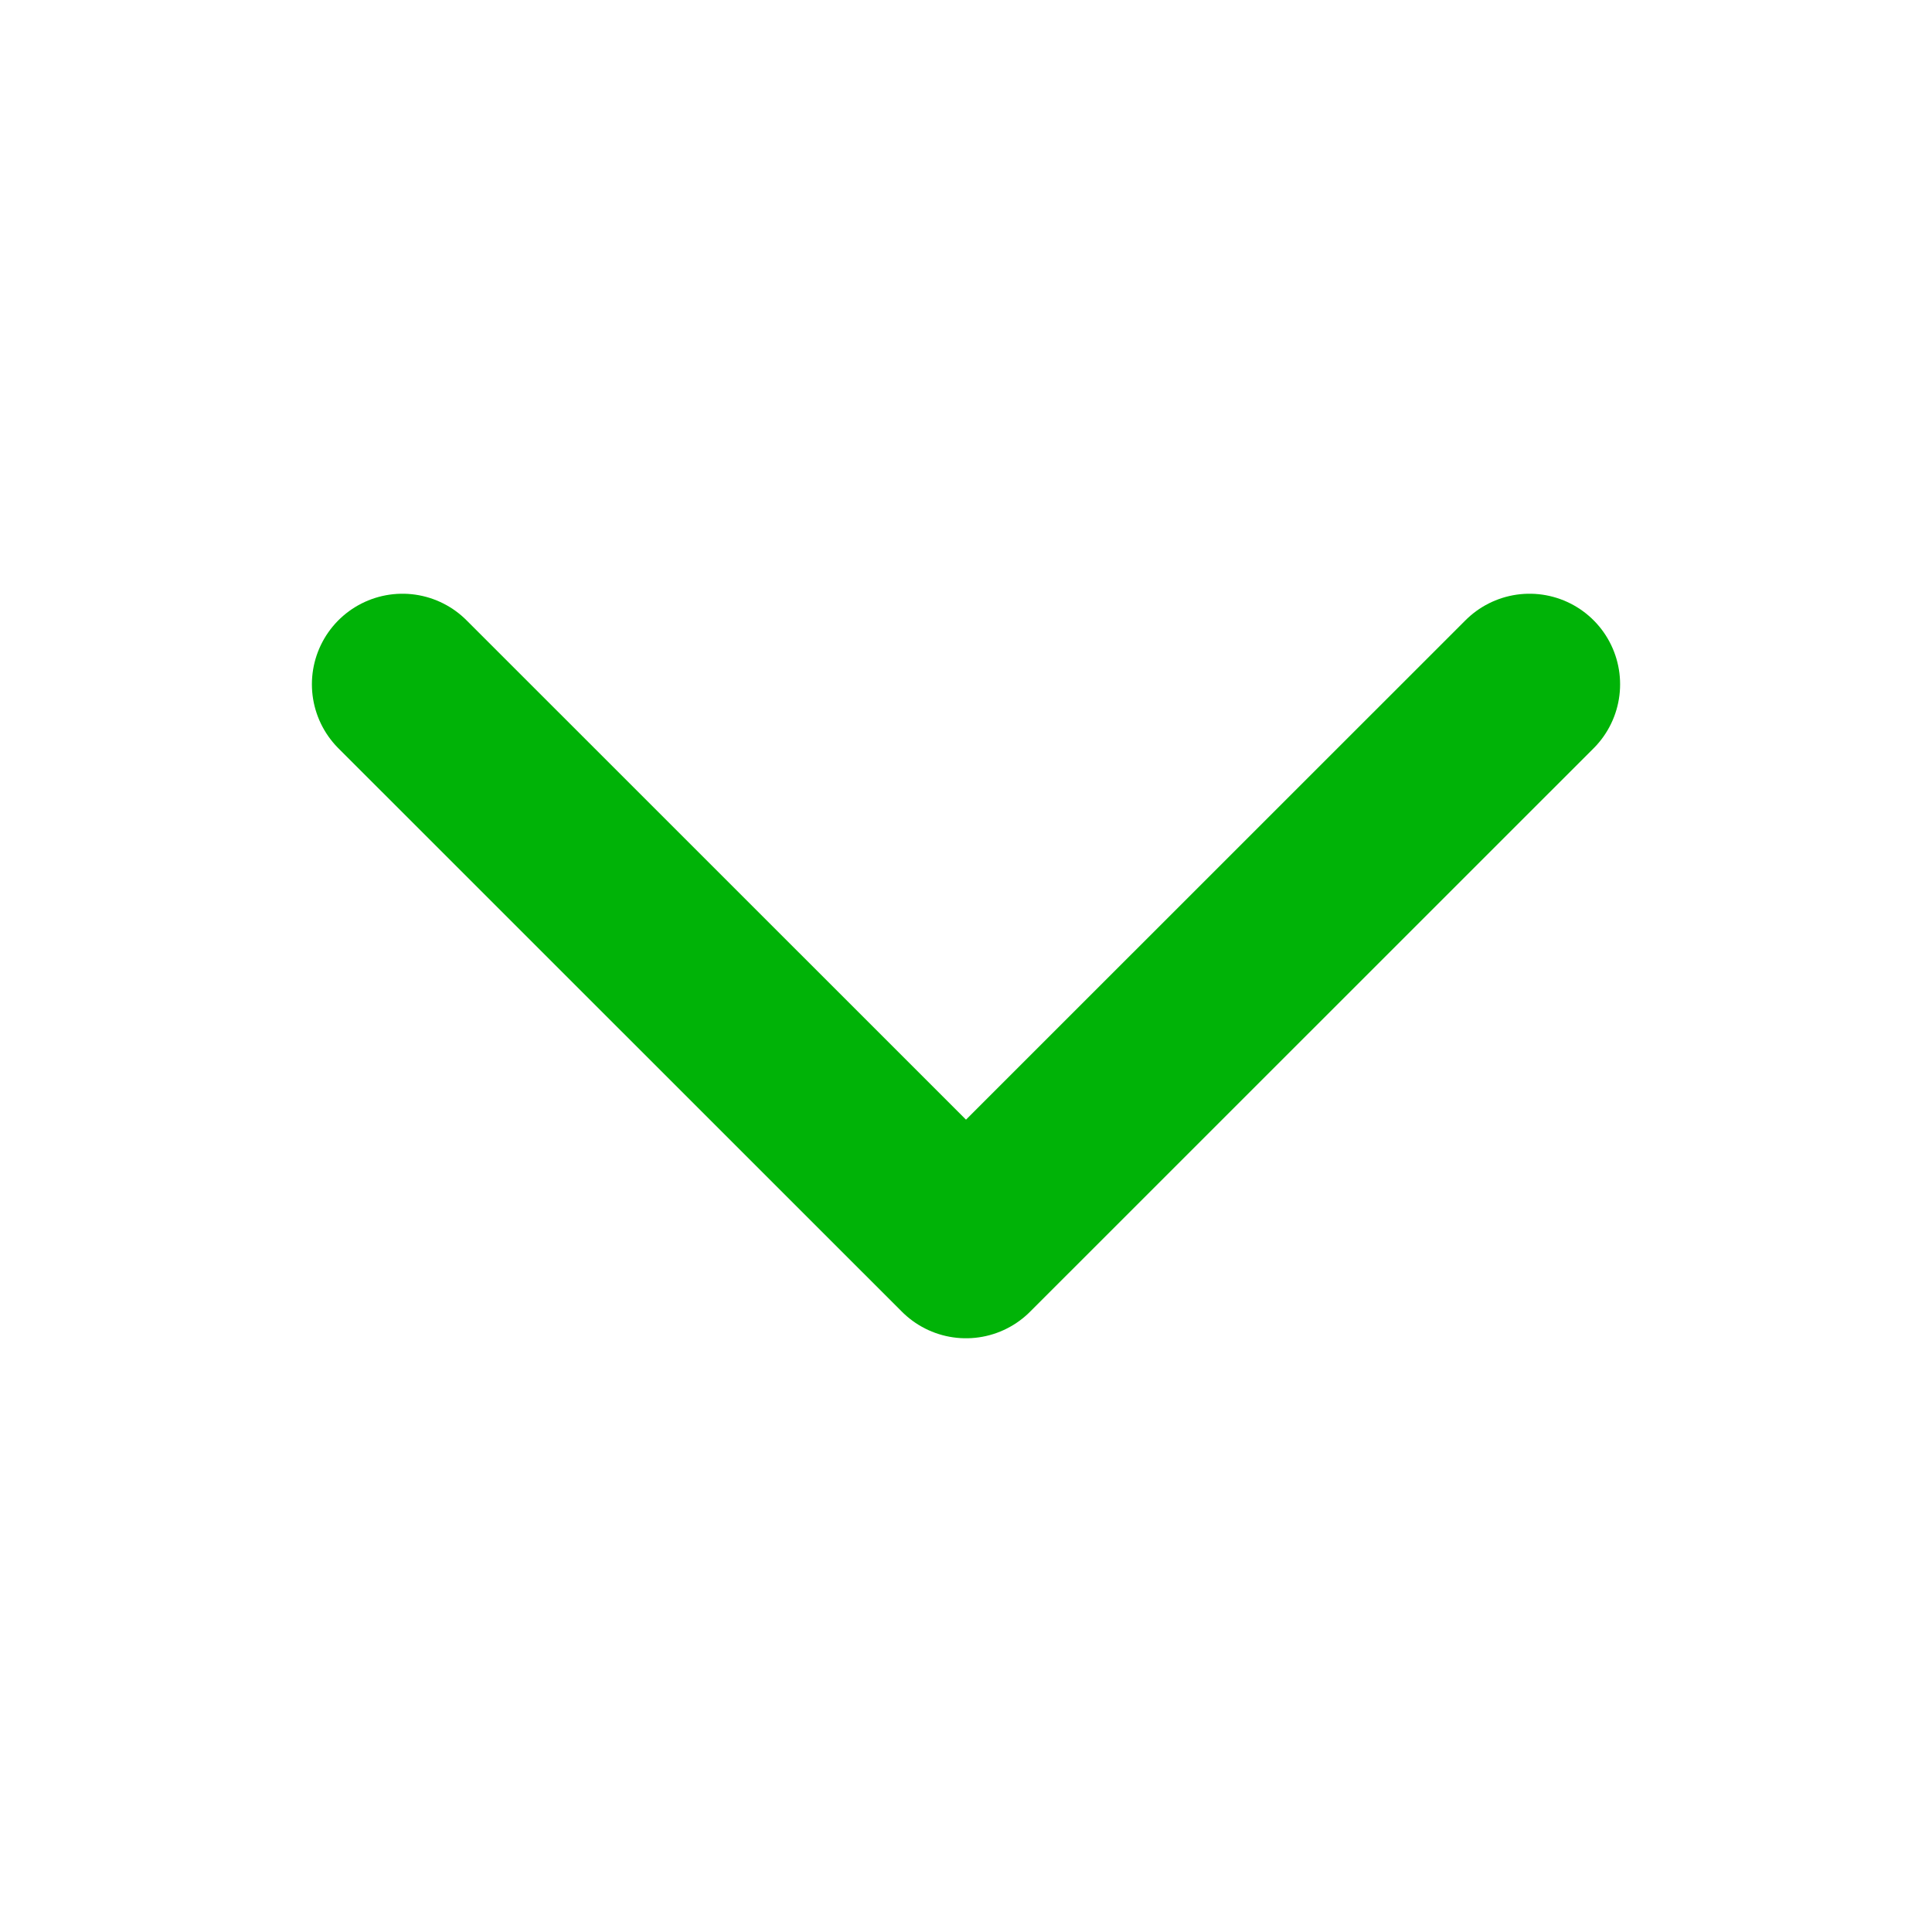
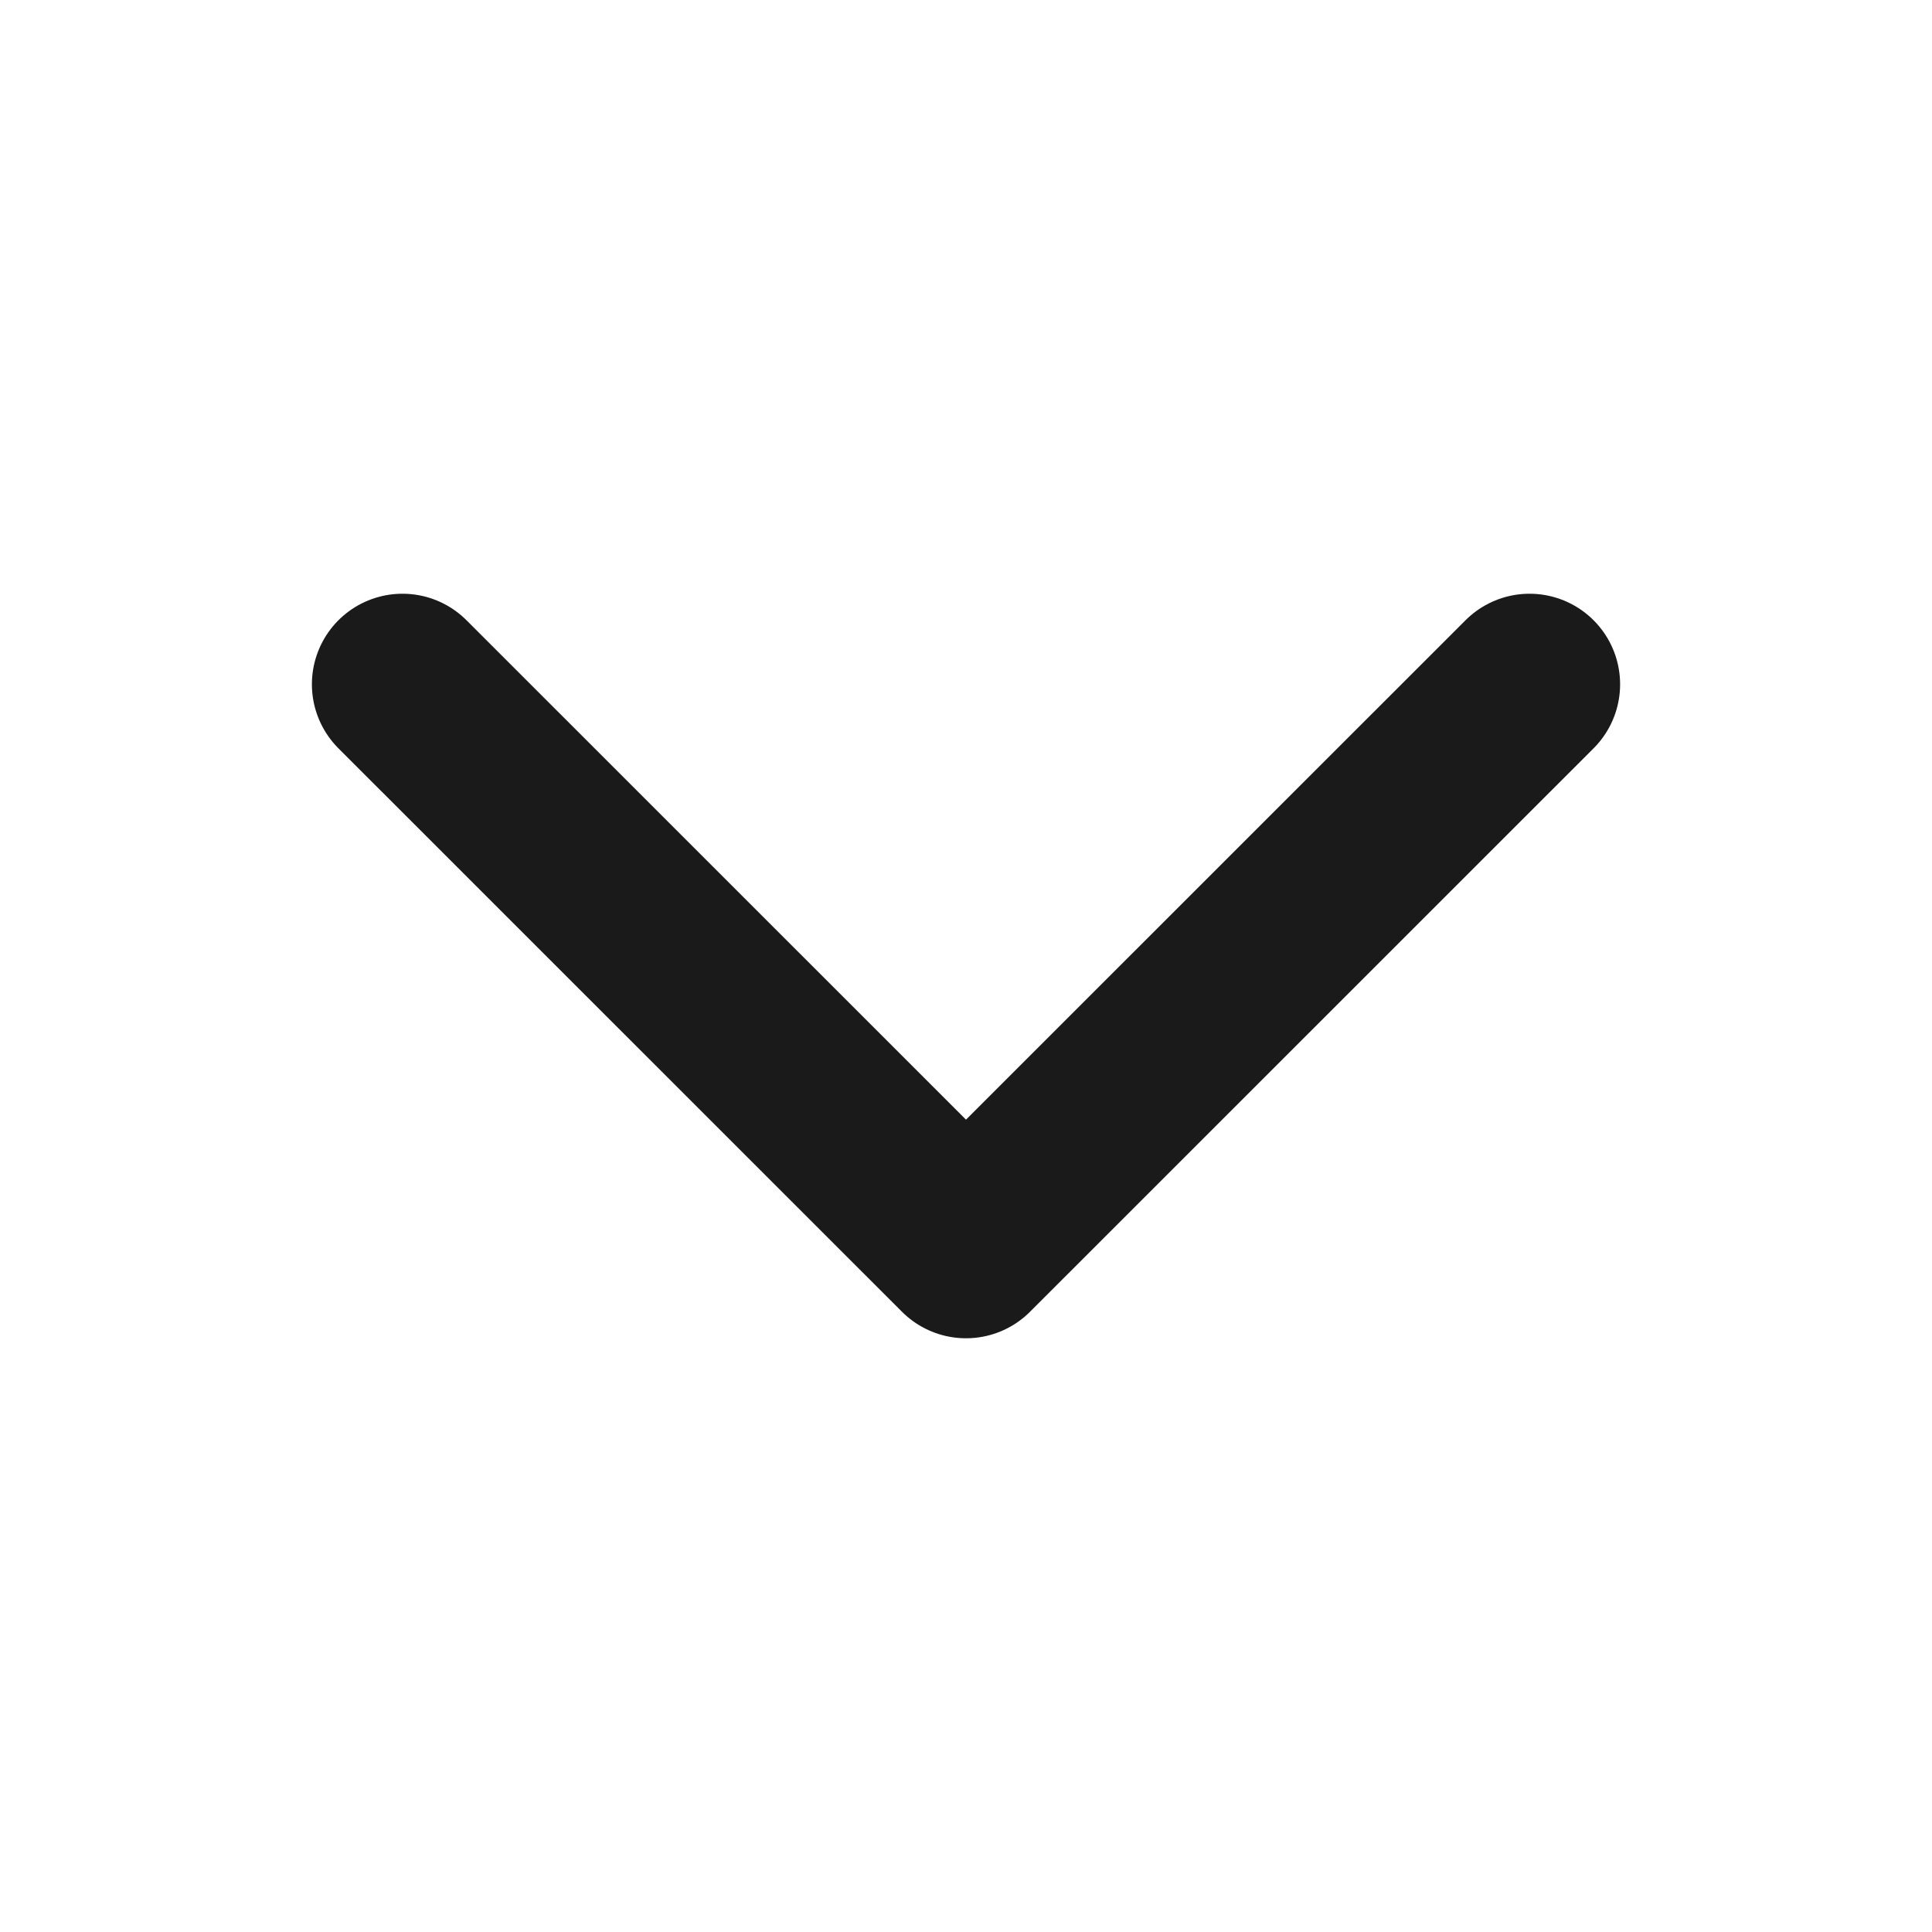
<svg xmlns="http://www.w3.org/2000/svg" width="16" height="16" viewBox="0 0 16 16" fill="none">
-   <path d="M3.333 5.667L8 10.333L12.667 5.667" stroke="#00B307" stroke-width="1.5" stroke-linecap="round" stroke-linejoin="round" />
+   <path d="M3.333 5.667L8 10.333L12.667 5.667" stroke="#1A1A1A" stroke-width="1.5" stroke-linecap="round" stroke-linejoin="round" />
</svg>
